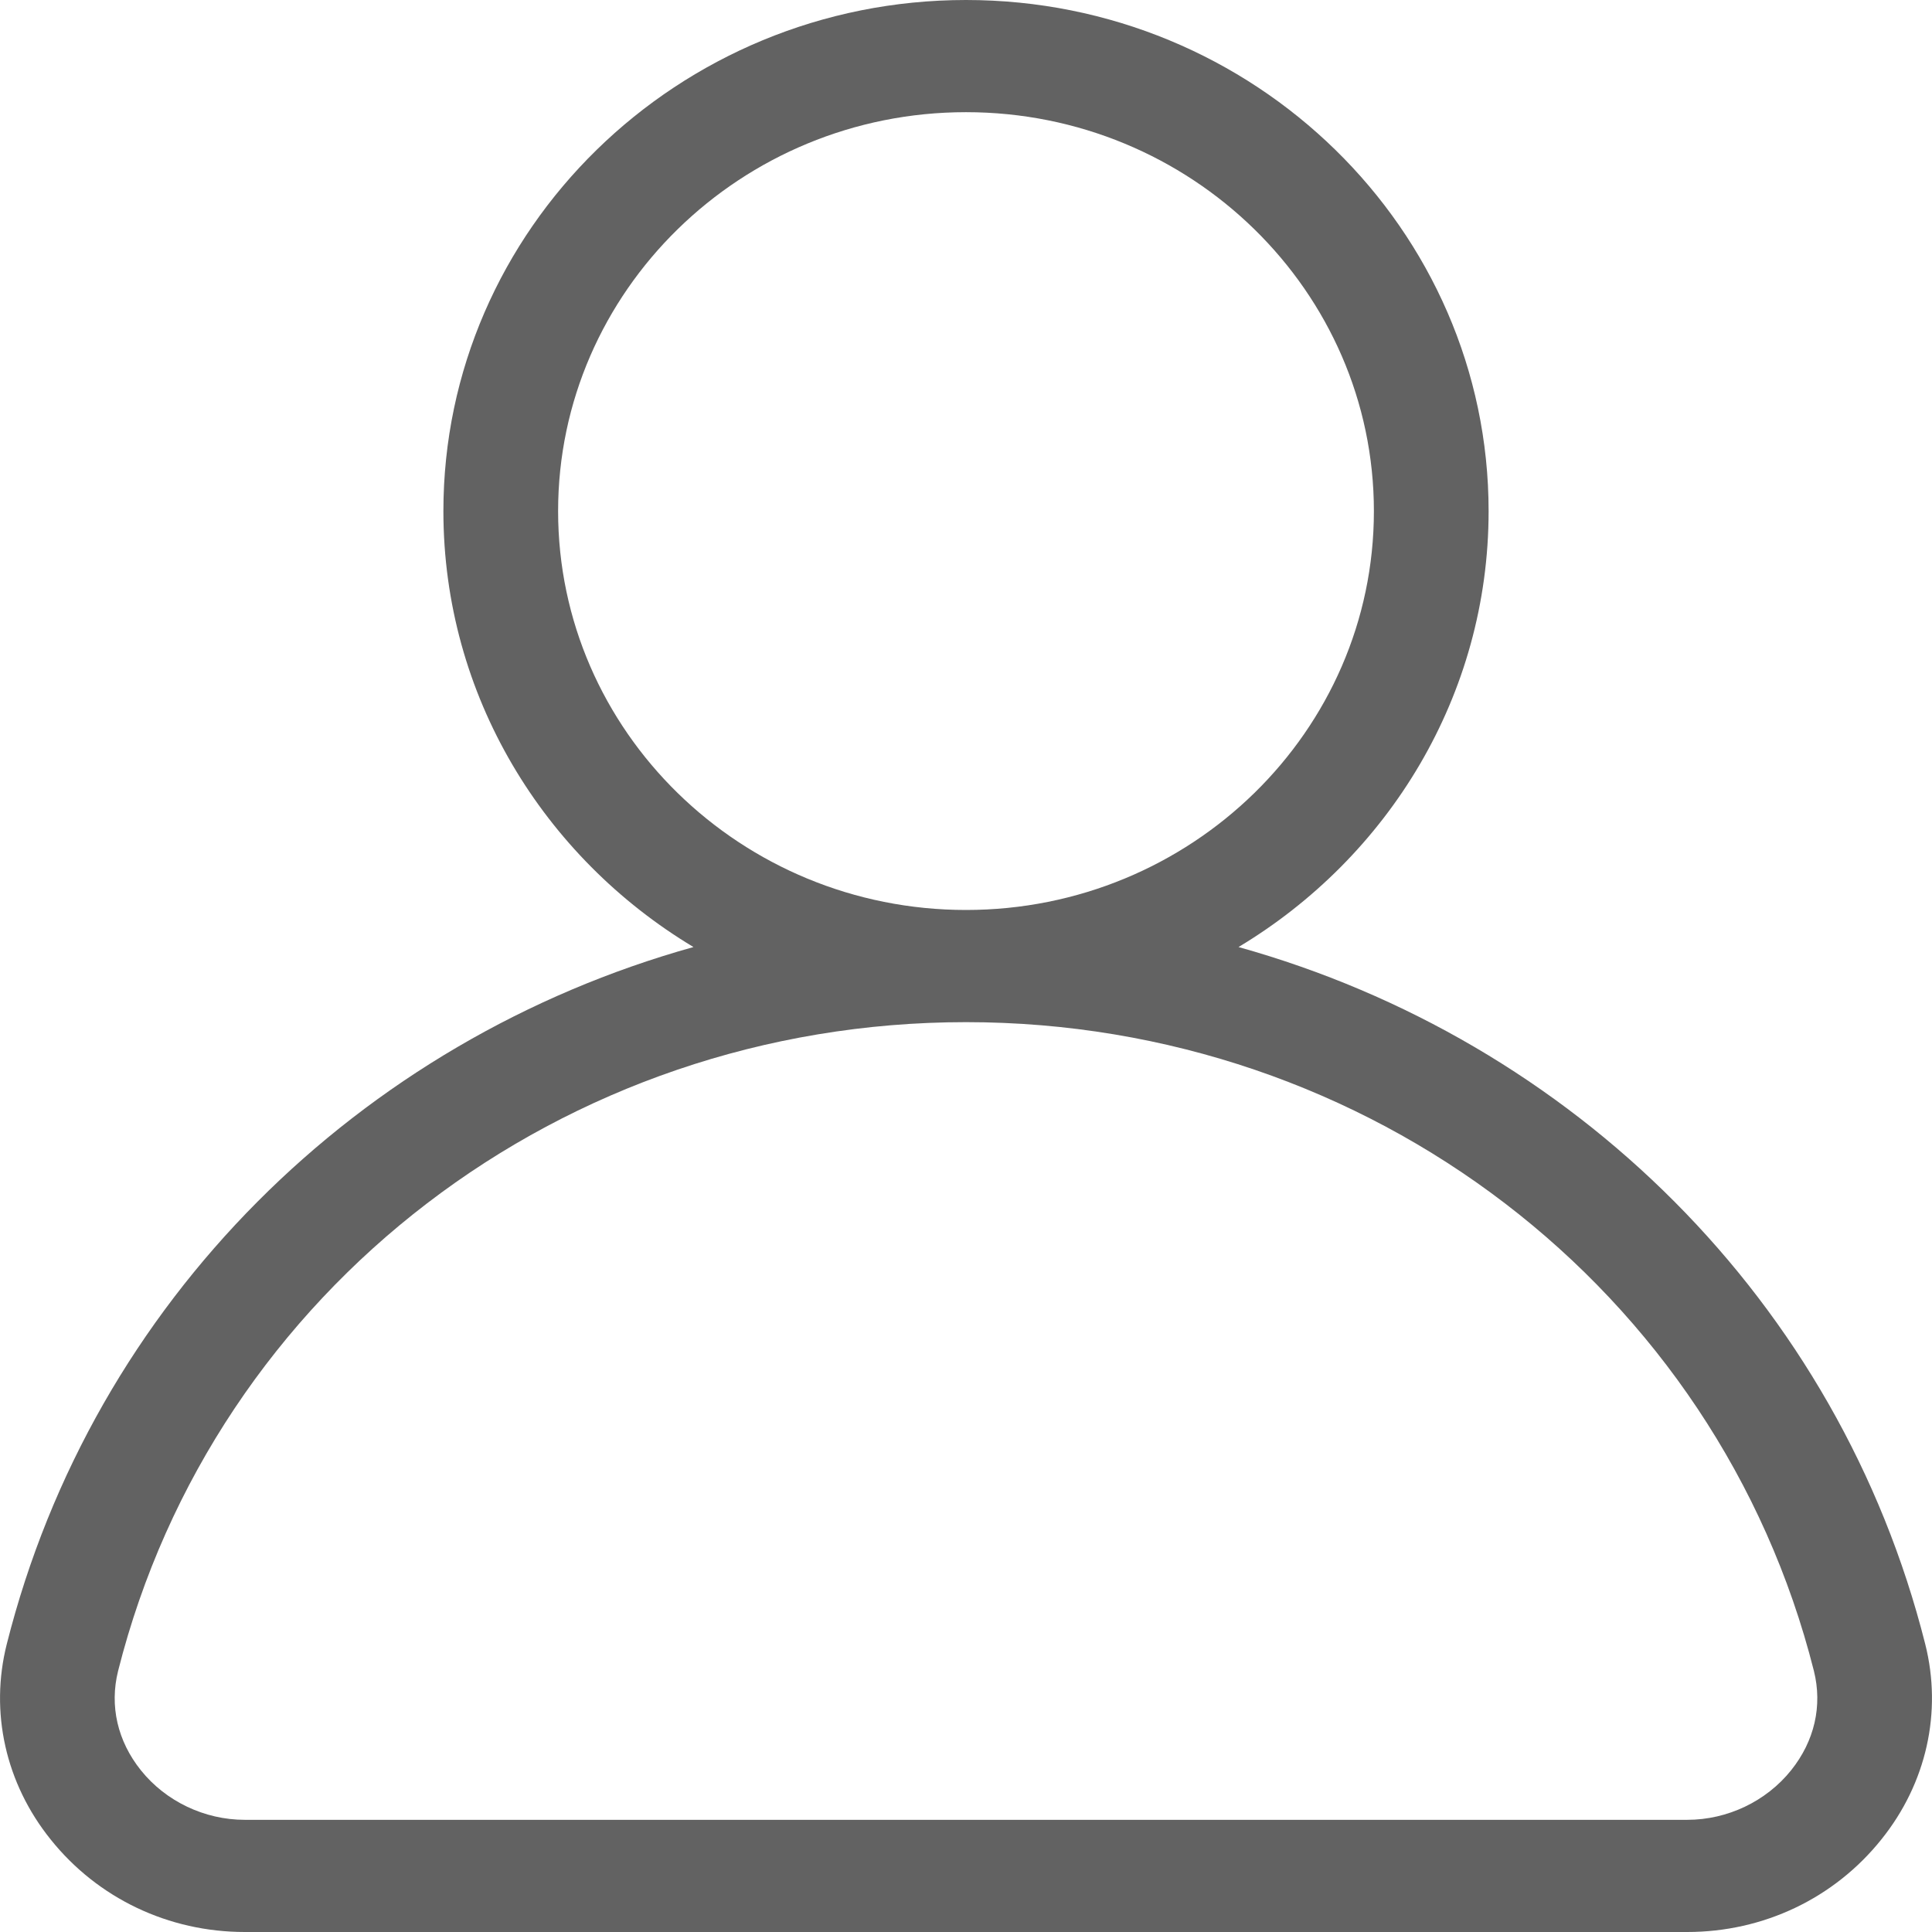
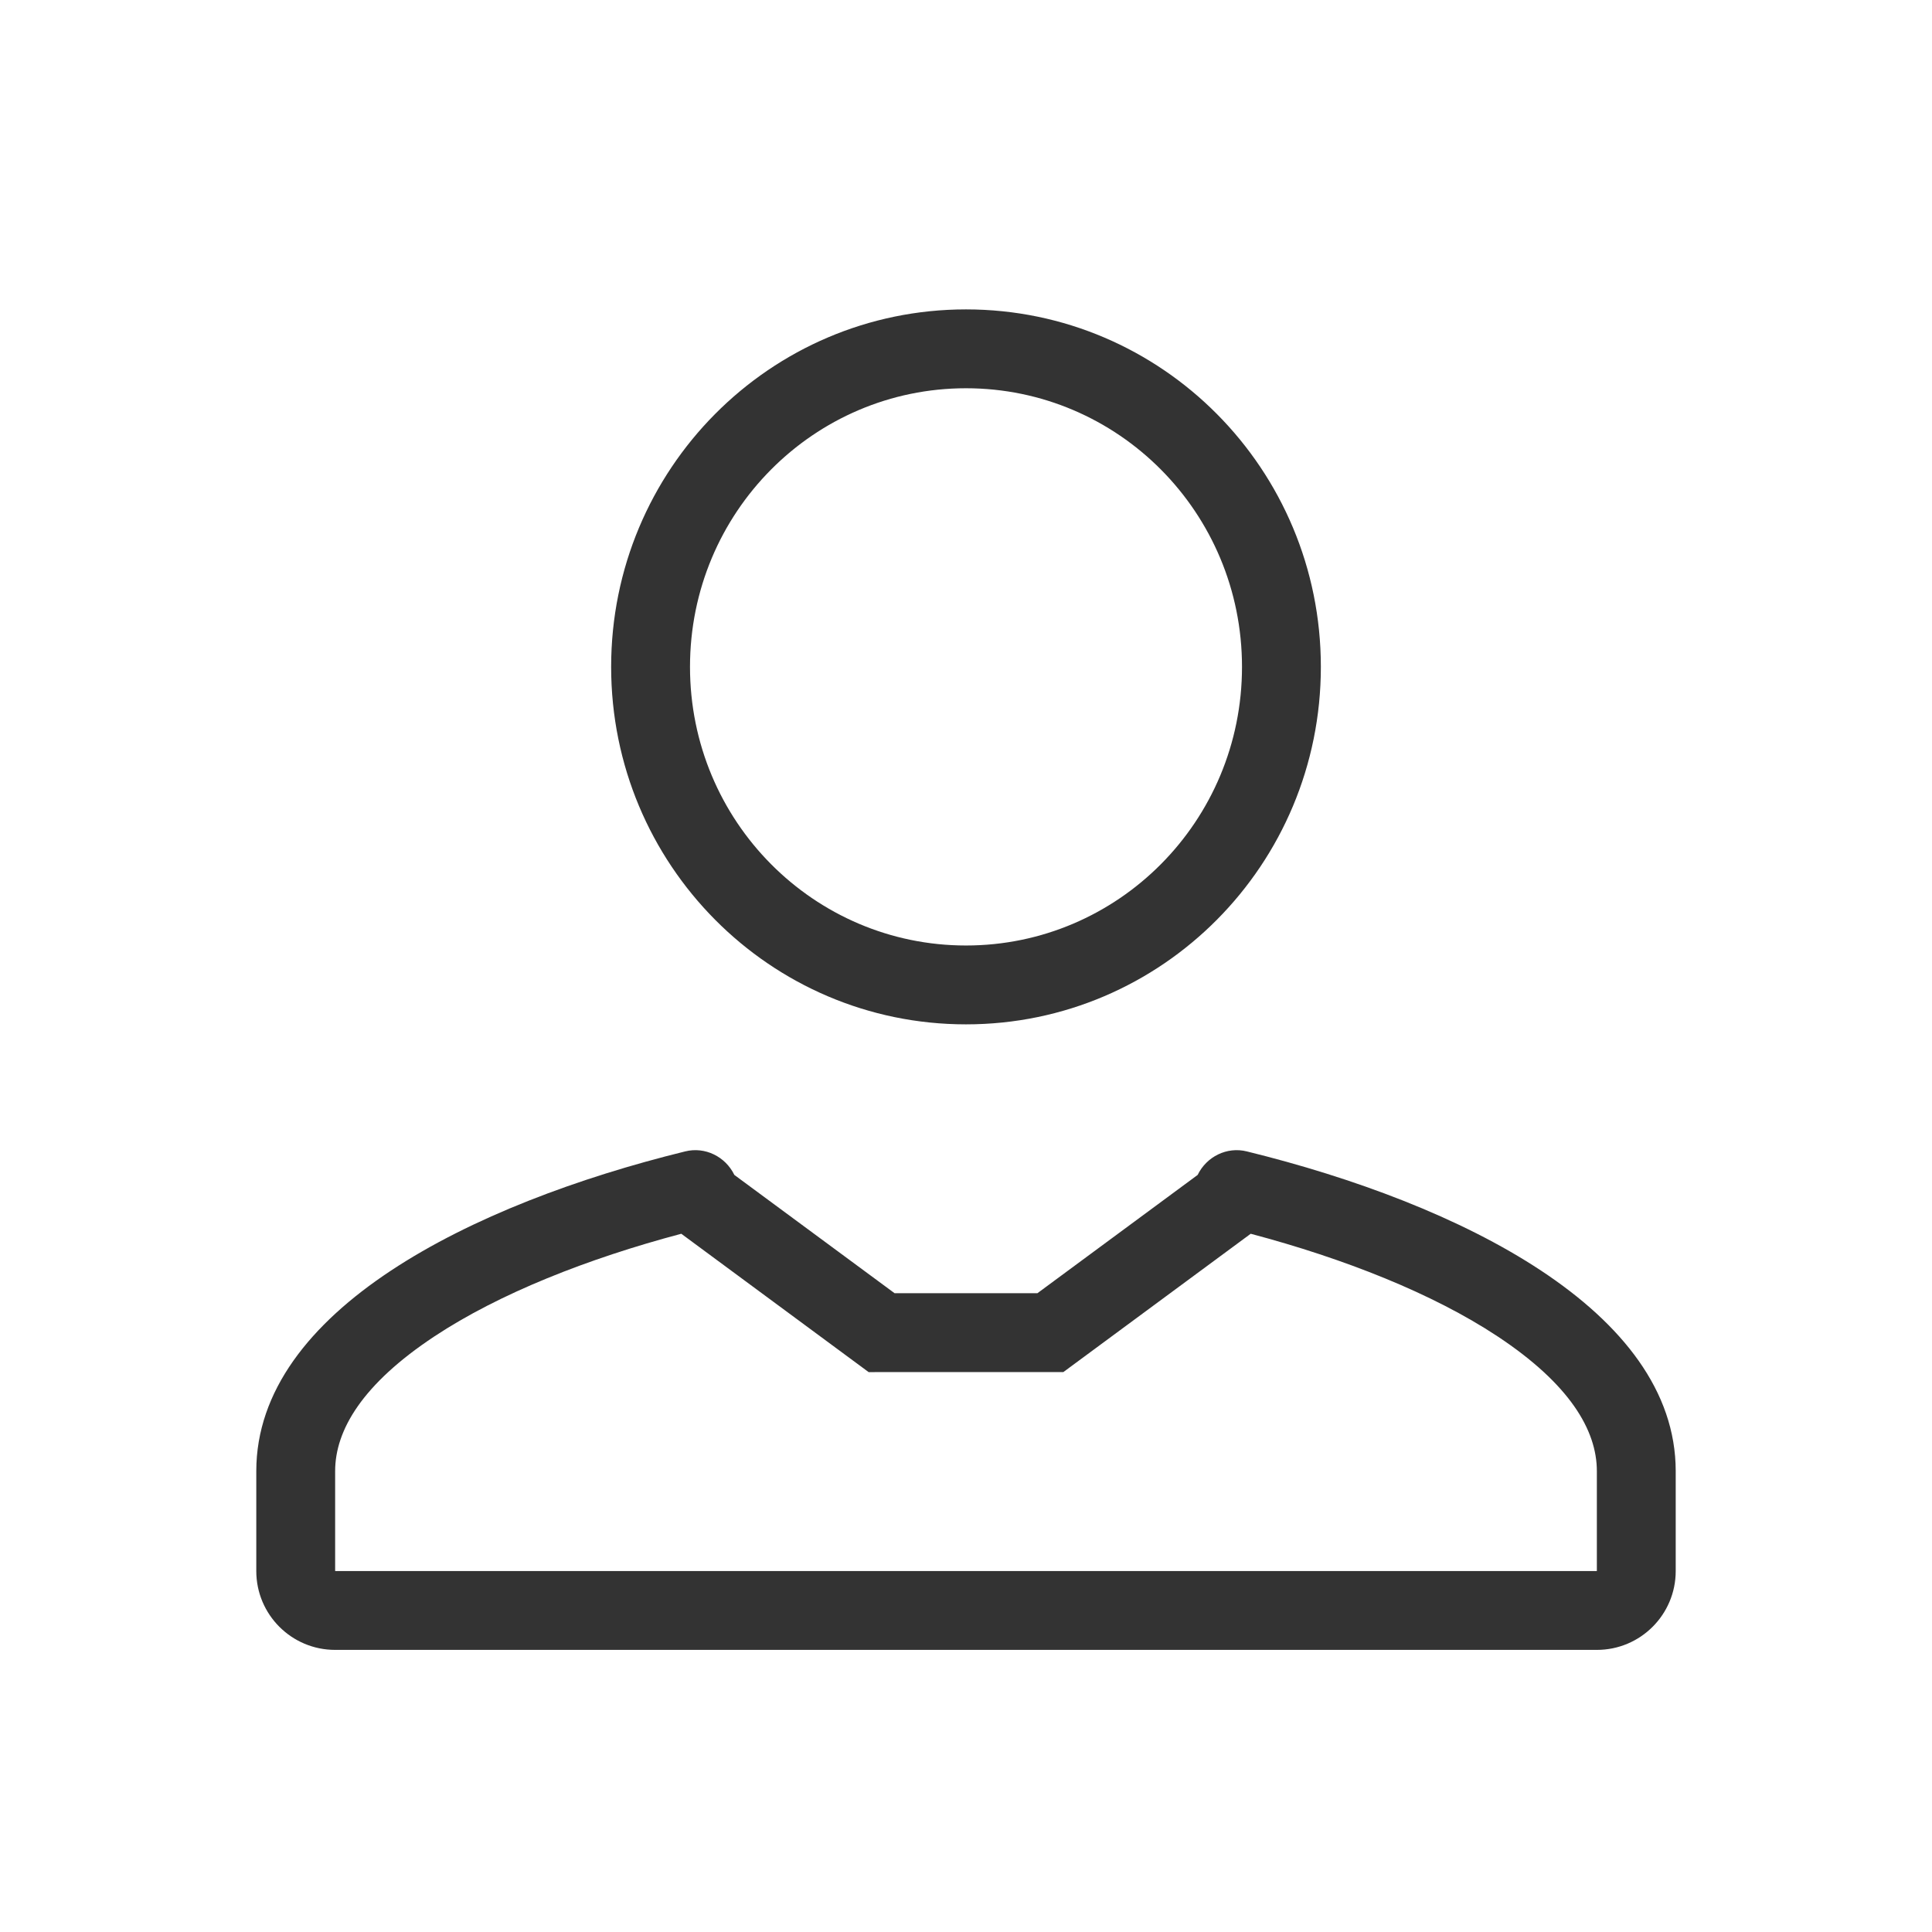
- <svg xmlns="http://www.w3.org/2000/svg" width="16" height="16" viewBox="0 0 16 16" fill="none">
-   <path fill-rule="evenodd" clip-rule="evenodd" d="M14.833 14.661C14.627 14.918 14.306 15.071 13.973 15.071H2.027C1.694 15.071 1.373 14.918 1.167 14.661C0.973 14.419 0.906 14.127 0.978 13.838C1.776 10.675 4.663 8.465 8 8.465C11.337 8.465 14.224 10.675 15.022 13.838C15.094 14.127 15.027 14.419 14.833 14.661ZM4.622 4.233C4.622 2.412 6.137 0.929 8 0.929C9.863 0.929 11.378 2.412 11.378 4.233C11.378 6.055 9.863 7.536 8 7.536C6.137 7.536 4.622 6.055 4.622 4.233ZM15.944 13.616C15.228 10.775 13.023 8.615 10.257 7.843C11.498 7.098 12.328 5.759 12.328 4.233C12.328 1.899 10.387 0 8 0C5.613 0 3.672 1.899 3.672 4.233C3.672 5.759 4.502 7.098 5.743 7.843C2.977 8.615 0.772 10.775 0.056 13.616C-0.086 14.179 0.046 14.769 0.419 15.233C0.809 15.721 1.396 16 2.027 16H13.973C14.604 16 15.191 15.721 15.581 15.233C15.954 14.769 16.086 14.179 15.944 13.616Z" fill="#626262" />
+ <svg xmlns="http://www.w3.org/2000/svg" width="49px" height="49px" viewBox="0 0 49 49" fill="none">
+   <path fill-rule="evenodd" clip-rule="evenodd" d="M24.5 23.98C28.354 23.98 31.5 20.832 31.5 16.913C31.5 12.995 28.354 9.847 24.5 9.847C20.646 9.847 17.5 12.995 17.5 16.913C17.5 20.832 20.646 23.98 24.5 23.98ZM33.5 16.913C33.5 21.923 29.473 25.98 24.5 25.98C19.527 25.98 15.5 21.923 15.5 16.913C15.5 11.904 19.527 7.847 24.5 7.847C29.473 7.847 33.5 11.904 33.5 16.913Z" fill="#333333" />
+   <path fill-rule="evenodd" clip-rule="evenodd" d="M18.625 29.799C18.397 29.331 17.881 29.078 17.379 29.202C11.975 30.53 6.5 33.238 6.5 37.312V39.845C6.5 40.95 7.395 41.845 8.5 41.845H40.5C41.605 41.845 42.5 40.95 42.5 39.845V37.312C42.5 33.238 37.026 30.53 31.621 29.202C31.119 29.078 30.603 29.331 30.375 29.799L26.311 32.799C25.422 32.799 24.969 32.799 24.525 32.799C24.064 32.799 23.611 32.799 22.689 32.799L18.625 29.799ZM31.721 31.291L26.969 34.799L26.311 34.799C25.416 34.799 24.966 34.799 24.524 34.799C24.066 34.799 23.616 34.799 22.69 34.799L22.031 34.8L17.279 31.291C14.908 31.92 12.664 32.805 11.016 33.895C9.193 35.102 8.5 36.27 8.5 37.312V39.845H40.5V37.312C40.5 36.27 39.807 35.102 37.984 33.895C36.336 32.805 34.092 31.92 31.721 31.291Z" fill="#333333" />
</svg>
